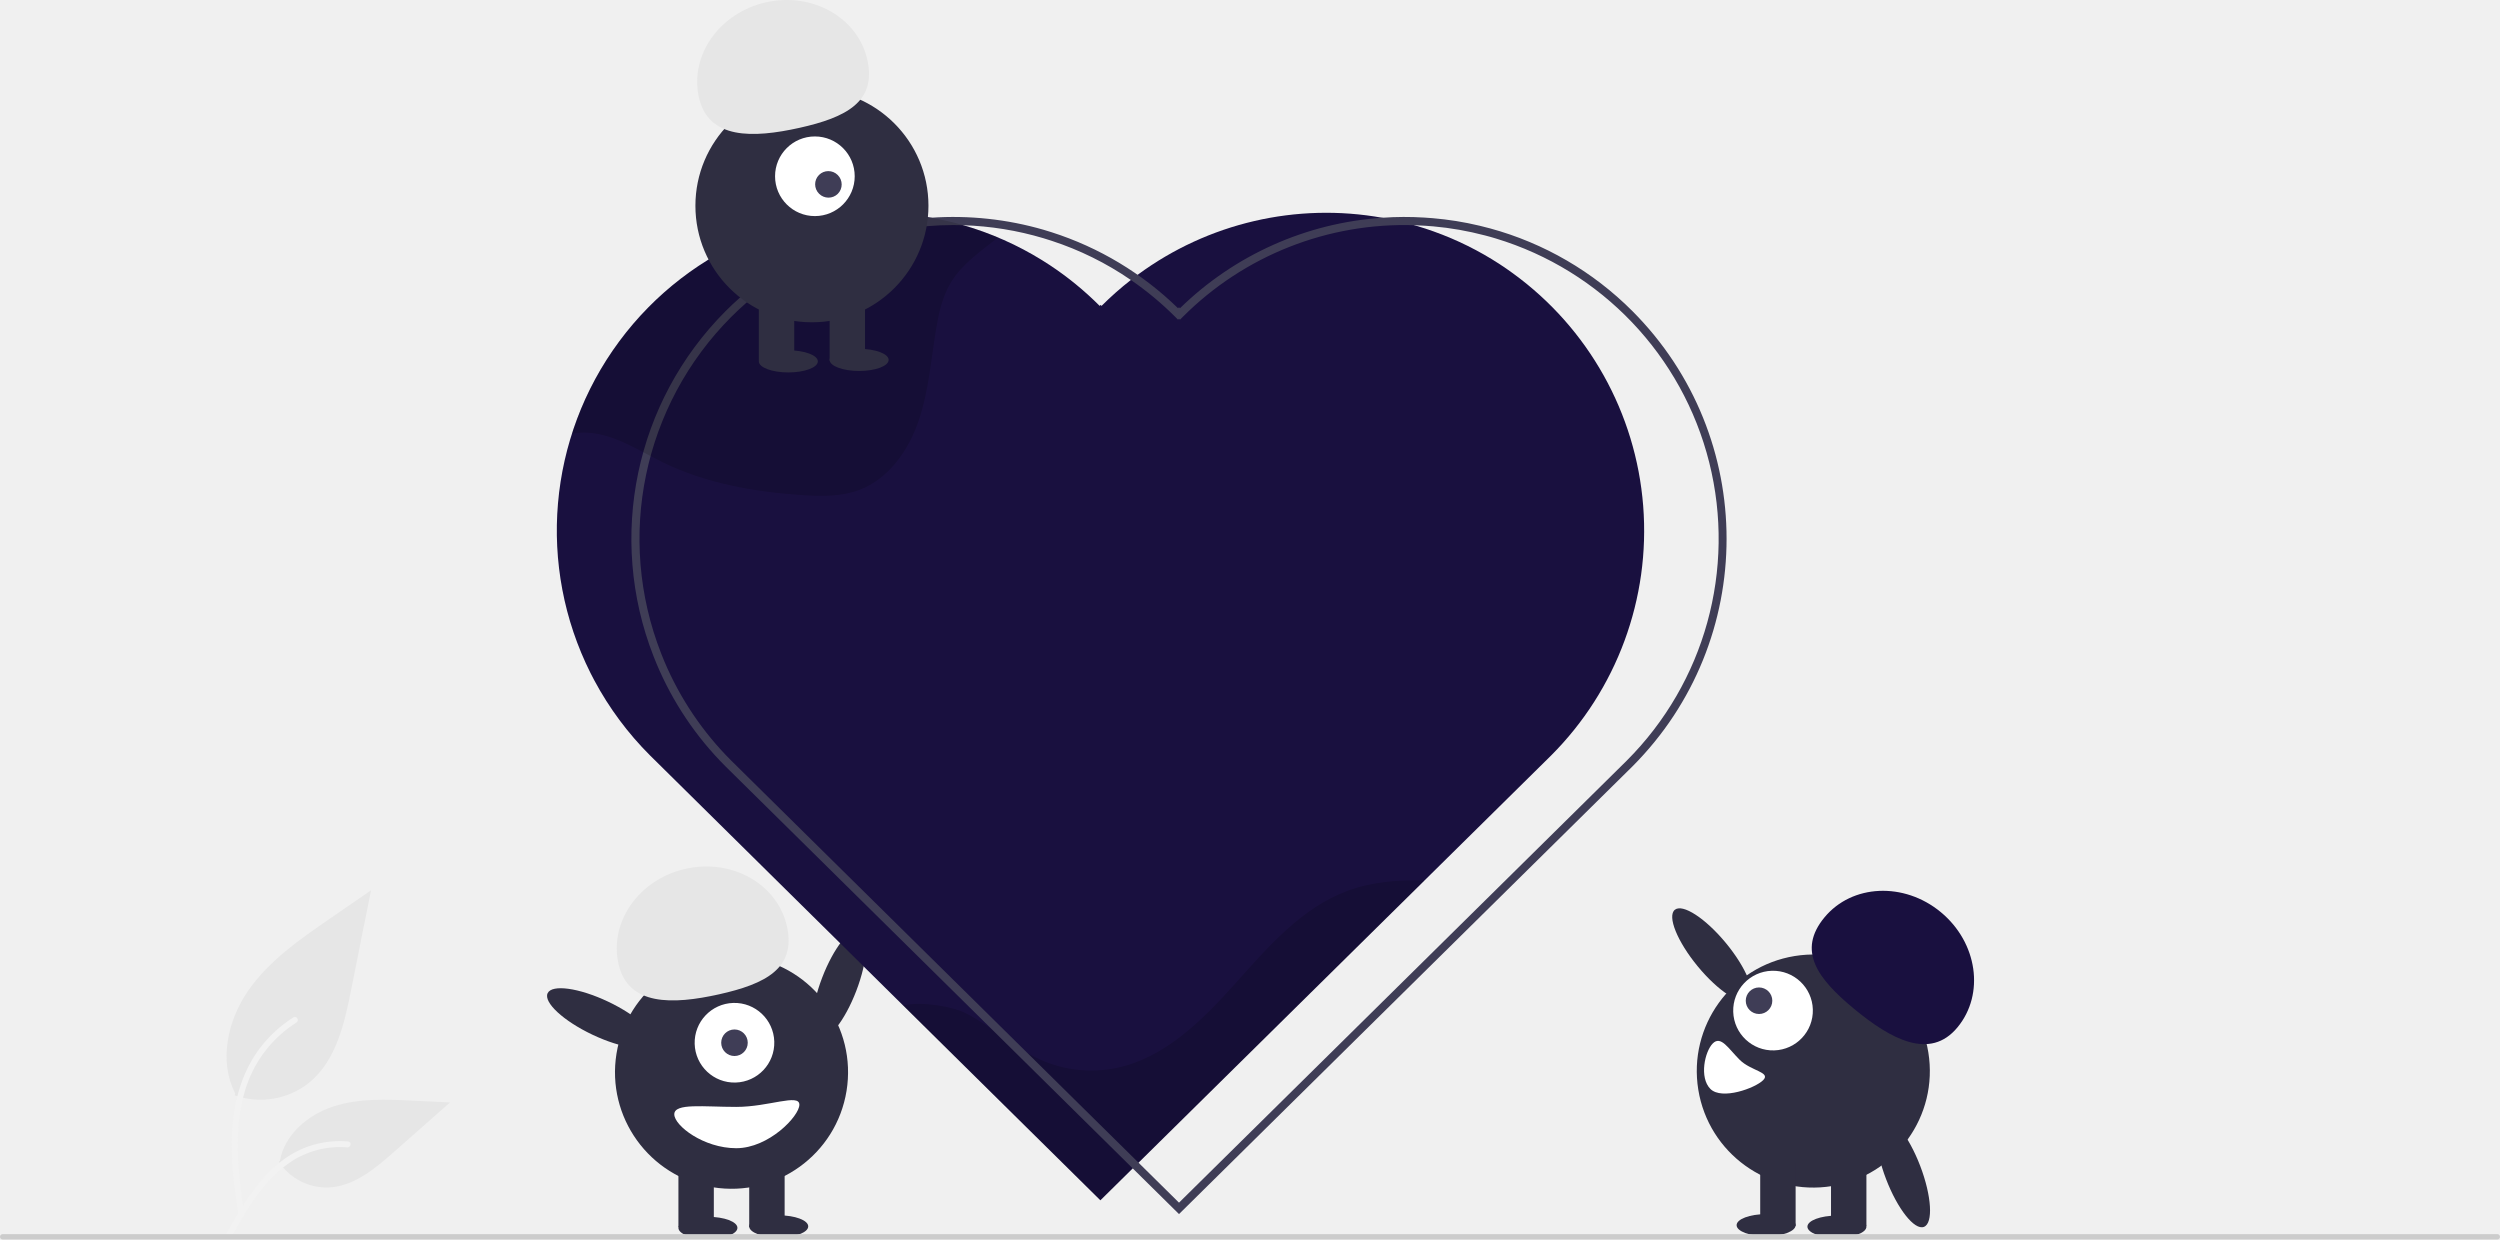
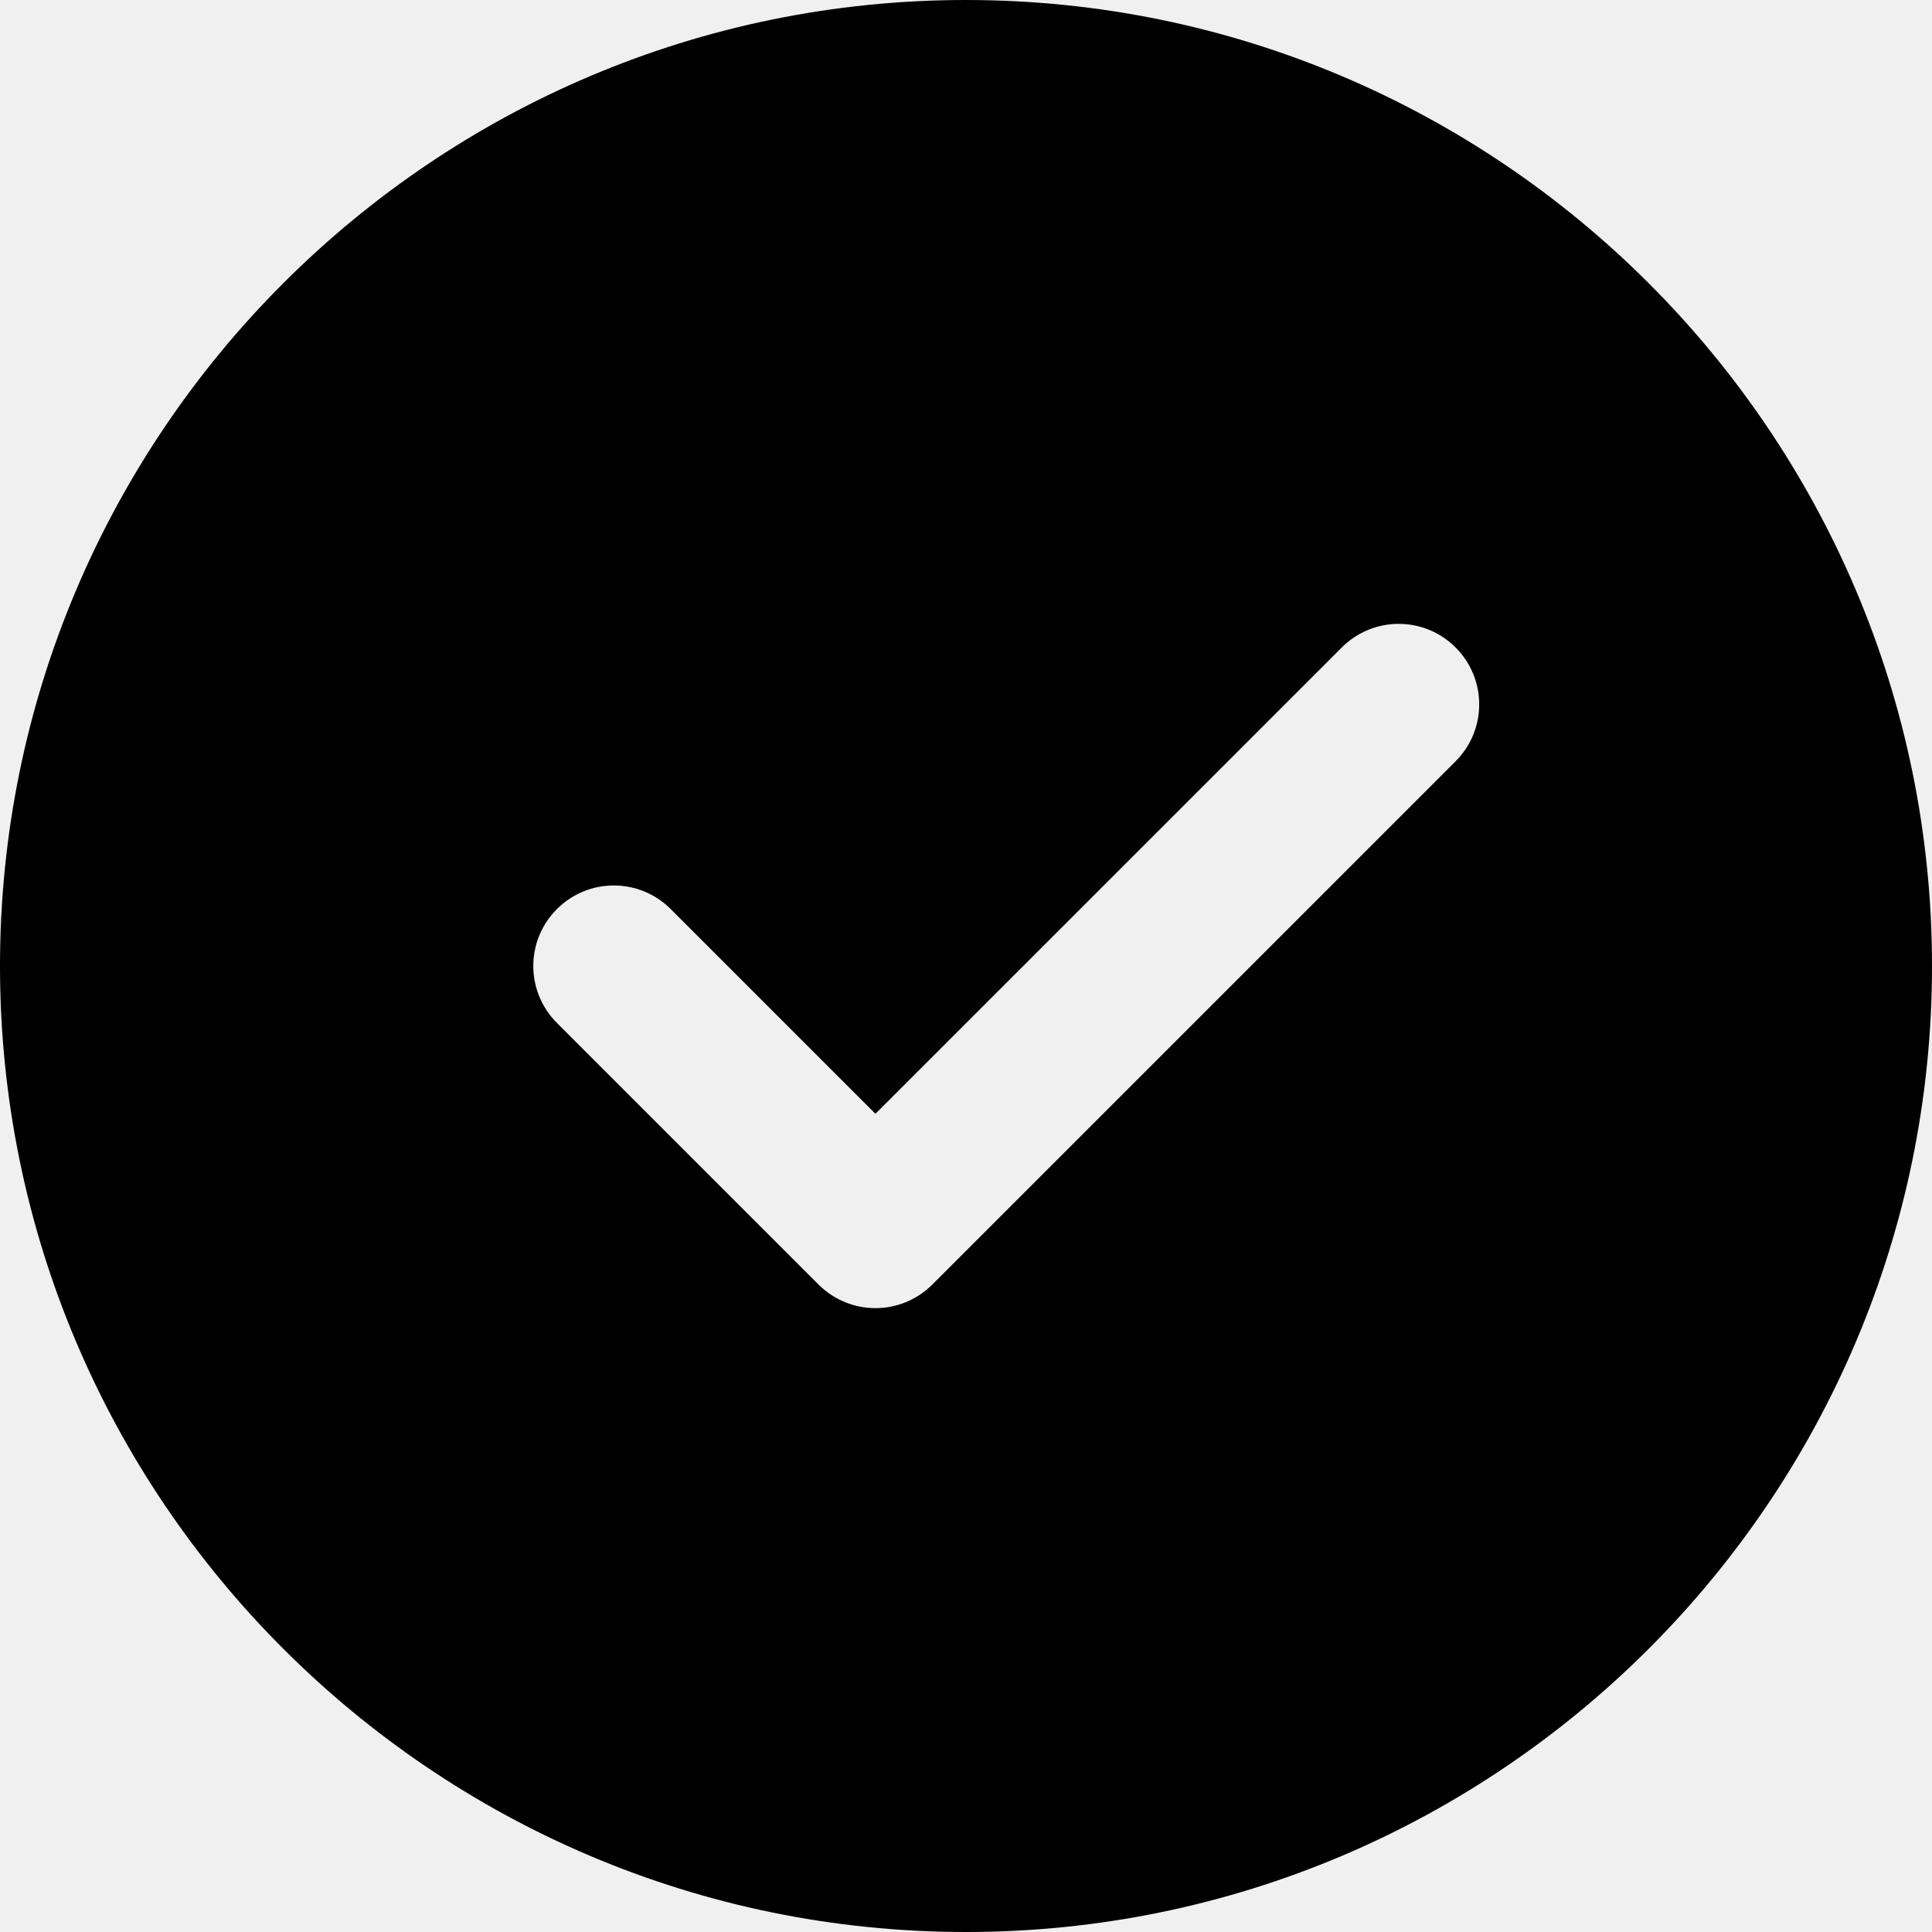
- <svg xmlns="http://www.w3.org/2000/svg" id="b3c5850d-3d23-4aad-a12c-b5e8440d4fde" data-name="Layer 1" width="924" height="458.127" viewBox="0 0 924 458.127">
-   <ellipse cx="448.178" cy="584.715" rx="21.534" ry="6.76" transform="translate(-396.0122 573.659) rotate(-69.08217)" fill="#2f2e41" />
-   <circle cx="408.371" cy="617.237" r="43.067" transform="translate(-404.3092 700.5281) rotate(-80.78252)" fill="#2f2e41" />
-   <rect x="250.746" y="430.1" width="13.084" height="23.442" fill="#2f2e41" />
-   <rect x="276.913" y="430.1" width="13.084" height="23.442" fill="#2f2e41" />
-   <ellipse cx="261.649" cy="453.814" rx="10.903" ry="4.089" fill="#2f2e41" />
-   <ellipse cx="287.816" cy="453.269" rx="10.903" ry="4.089" fill="#2f2e41" />
-   <circle cx="409.462" cy="606.333" r="14.719" transform="translate(-155.6336 -208.6472) rotate(-1.68323)" fill="#fff" />
-   <circle cx="271.462" cy="385.397" r="4.906" fill="#3f3d56" />
-   <path d="M366.595,577.185c-3.477-15.574,7.639-31.31,24.829-35.149s33.944,5.675,37.422,21.249-7.915,21.318-25.105,25.156S370.072,592.759,366.595,577.185Z" transform="translate(-138 -220.9363)" fill="#e6e6e6" />
-   <ellipse cx="359.863" cy="597.253" rx="6.76" ry="21.534" transform="translate(-471.9837 445.5228) rotate(-64.62574)" fill="#2f2e41" />
-   <path d="M387.217,632.774c0,4.215,10.853,12.539,22.897,12.539s23.335-11.867,23.335-16.082-11.292.818-23.335.818S387.217,628.558,387.217,632.774Z" transform="translate(-138 -220.9363)" fill="#fff" />
-   <path d="M711.26,500.2,664.48,546.37,558.76,650.69l-2.14,2.11L544.7,664.56,519.71,639.87l-2.2-2.17-45.69-45.13h-.01L457.17,578.1l-8.65-8.55-25.76-25.44-3.479-3.44-41.06-40.56a117.658,117.658,0,0,1-20.52-27.63c-.5-.91-.97-1.83-1.43-2.75A117.507,117.507,0,0,1,480.98,301.2h.01c.38.06.75.12,1.13.2a113.605,113.605,0,0,1,11.91,2.77A117.093,117.093,0,0,1,523.15,317.1q1.425.885,2.82,1.8a118.172,118.172,0,0,1,18.47,15.09l.35-.35.35.35a118.542,118.542,0,0,1,10.83-9.58c.83-.65,1.67-1.29,2.51-1.91a117.449,117.449,0,0,1,90.51-21.06,111.921,111.921,0,0,1,11.92,2.78q1.965.555,3.9,1.2c1.04.34,2.08.69,3.11,1.07a116.425,116.425,0,0,1,24.39,12.1q2.505,1.635,4.94,3.42A117.547,117.547,0,0,1,711.26,500.2Z" transform="translate(-138 -220.9363)" fill="#19103f" />
-   <path d="M664.48,546.37,558.76,650.69l-2.14,2.11L544.7,664.56,519.71,639.87l-2.2-2.17-45.69-45.13c7.34-1.71,18.62.64,22.75,2.68,9.79,4.83,17.84,12.76,27.78,17.28A46.138,46.138,0,0,0,550.68,615.66c17.82-3.74,31.61-17.52,43.77-31.08,12.16-13.57,24.59-28.13,41.68-34.42C645.14,546.84,654.82,546.09,664.48,546.37Z" transform="translate(-138 -220.9363)" opacity="0.15" />
-   <path d="M741.34,335.92a118.157,118.157,0,0,0-52.53-30.55c-1.32-.37-2.63-.7-3.96-1.01A116.831,116.831,0,0,0,667.46,301.57c-1.02-.1-2.04-.17-3.07-.22a115.155,115.155,0,0,0-15.43.06,118.397,118.397,0,0,0-74.84,33.45l-.36-.36-.36.36a118.614,118.614,0,0,0-46.7-28.08c-.99-.32-1.99-.63-2.99-.92a119.673,119.673,0,0,0-41.62-4.45c-.39.02-.78.05-1.16.09a118.306,118.306,0,0,0-69.4,29.4c-1.82,1.6-3.61,3.28-5.35,5.02A119.143,119.143,0,0,0,379.54,463.47c.35.94.73,1.87,1.13,2.8a118.153,118.153,0,0,0,25.51,37.95l38.92,38.42,3.06,3.03,84.22,83.13,2.17,2.15,22.12,21.84,17.09,16.87L741.34,504.21A119.129,119.129,0,0,0,741.34,335.92ZM739.23,502.08,573.76,665.44l-14.95-14.76-21.65-21.37-2.17-2.14-82.58-81.53-3.01-2.97L408.3,502.09A115.193,115.193,0,0,1,383.54,465.37c-.4-.93-.78-1.86-1.13-2.79A116.134,116.134,0,0,1,408.3,338.04q2.791-2.79,5.71-5.34H414.02a115.381,115.381,0,0,1,66.48-28.16q4.905-.42,9.82-.42c1.23,0,2.45.02,3.68.06a116.099,116.099,0,0,1,29.65,4.8c.99.29,1.98.6,2.96.93a114.156,114.156,0,0,1,29.33,14.49,115.614,115.614,0,0,1,16.41,13.64l1.06,1.06.35-.35.35.35,1.06-1.06a115.674,115.674,0,0,1,85.71-33.86c1.27.04,2.54.1,3.81.19,1.02.06,2.04.13,3.05.23a115.123,115.123,0,0,1,19.09,3.35c1.34.34,2.67.71,3.99,1.12A115.959,115.959,0,0,1,739.23,502.08Z" transform="translate(-138 -220.9363)" fill="#3f3d56" />
-   <path d="M506.88,308.71c-6.42,5.07-13.31,9.75-17.48,16.68-3.07,5.12-4.4,11.07-5.39,16.95-1.92,11.44-2.74,23.16-6.5,34.13-3.75,10.97-11.07,21.45-21.92,25.54-6.73,2.53-14.15,2.39-21.32,1.9-17.69-1.2-35.5-4.37-51.42-12.16-8.9-4.36-17.53-10.24-27.42-10.89a25.395,25.395,0,0,0-6.02.33A117.494,117.494,0,0,1,480.98,301.2h.01c.38.06.75.12,1.13.2a113.605,113.605,0,0,1,11.91,2.77A117.482,117.482,0,0,1,506.88,308.71Z" transform="translate(-138 -220.9363)" opacity="0.15" />
-   <path d="M224.764,625.77a28.748,28.748,0,0,0,27.761-4.89c9.723-8.161,12.772-21.606,15.252-34.056L275.114,550l-15.36,10.577c-11.046,7.606-22.342,15.456-29.99,26.473s-10.987,26.056-4.842,37.977Z" transform="translate(-138 -220.9363)" fill="#e6e6e6" />
-   <path d="M226.077,670.352c-1.555-11.324-3.153-22.794-2.063-34.24.969-10.165,4.07-20.093,10.383-28.234a46.968,46.968,0,0,1,12.05-10.92c1.205-.761,2.314,1.149,1.114,1.906a44.651,44.651,0,0,0-17.662,21.31c-3.845,9.78-4.463,20.442-3.8,30.831.401,6.283,1.25,12.525,2.106,18.759a1.144,1.144,0,0,1-.771,1.358,1.111,1.111,0,0,1-1.358-.771Z" transform="translate(-138 -220.9363)" fill="#f2f2f2" />
-   <path d="M241.052,650.314a21.162,21.162,0,0,0,18.439,9.517c9.334-.443,17.116-6.958,24.121-13.143l20.719-18.294L290.618,627.738c-9.861-.472-19.977-.912-29.37,2.129s-18.055,10.36-19.773,20.082Z" transform="translate(-138 -220.9363)" fill="#e6e6e6" />
-   <path d="M221.683,676.862c7.483-13.241,16.162-27.956,31.671-32.659a35.342,35.342,0,0,1,13.321-1.375c1.414.122,1.061,2.302-.351,2.18a32.833,32.833,0,0,0-21.259,5.624c-5.994,4.08-10.661,9.753-14.612,15.768-2.42,3.685-4.587,7.525-6.755,11.361-.693,1.226-2.718.341-2.017-.899Z" transform="translate(-138 -220.9363)" fill="#f2f2f2" />
-   <circle cx="300.091" cy="76.051" r="43.067" fill="#2f2e41" />
-   <rect x="280.465" y="109.85" width="13.084" height="23.442" fill="#2f2e41" />
-   <rect x="306.632" y="109.85" width="13.084" height="23.442" fill="#2f2e41" />
-   <ellipse cx="291.368" cy="133.565" rx="10.903" ry="4.089" fill="#2f2e41" />
-   <ellipse cx="317.536" cy="133.02" rx="10.903" ry="4.089" fill="#2f2e41" />
-   <circle cx="301.181" cy="65.148" r="14.719" fill="#fff" />
-   <ellipse cx="444.181" cy="289.084" rx="4.886" ry="4.921" transform="translate(-212.3404 177.7006) rotate(-44.98705)" fill="#3f3d56" />
-   <path d="M396.314,256.936c-3.477-15.574,7.639-31.31,24.829-35.149s33.944,5.675,37.422,21.249-7.915,21.318-25.105,25.156S399.791,272.51,396.314,256.936Z" transform="translate(-138 -220.9363)" fill="#e6e6e6" />
-   <ellipse cx="770.709" cy="573.814" rx="6.76" ry="21.534" transform="translate(-326.9695 400.5432) rotate(-39.51212)" fill="#2f2e41" />
-   <circle cx="808.201" cy="616.798" r="43.067" transform="translate(-226.3641 -83.51221) rotate(-9.21748)" fill="#2f2e41" />
-   <rect x="676.743" y="429.661" width="13.084" height="23.442" fill="#2f2e41" />
-   <rect x="650.576" y="429.661" width="13.084" height="23.442" fill="#2f2e41" />
-   <ellipse cx="678.924" cy="453.375" rx="10.903" ry="4.089" fill="#2f2e41" />
-   <ellipse cx="652.756" cy="452.83" rx="10.903" ry="4.089" fill="#2f2e41" />
-   <path d="M823.28,593.819c-13.578-11.219-21.124-21.507-10.96-33.808s29.411-13.178,42.989-1.959,16.344,30.287,6.18,42.588S836.857,605.039,823.28,593.819Z" transform="translate(-138 -220.9363)" fill="#19103f" />
-   <circle cx="793.311" cy="594.45" r="14.719" transform="translate(-155.1189 -197.3773) rotate(-1.68323)" fill="#fff" />
-   <circle cx="650.138" cy="369.868" r="4.906" fill="#3f3d56" />
-   <path d="M771.063,606.572c-2.981,2.981-5.088,12.644-.895,16.837s16.515-.268,19.495-3.248-4.509-3.353-8.702-7.545S774.043,603.592,771.063,606.572Z" transform="translate(-138 -220.9363)" fill="#fff" />
-   <ellipse cx="841.394" cy="654.275" rx="6.76" ry="21.534" transform="translate(-316.1416 122.5862) rotate(-20.9178)" fill="#2f2e41" />
-   <path d="M1061,679.064H139a1,1,0,0,1,0-2h922a1,1,0,0,1,0,2Z" transform="translate(-138 -220.9363)" fill="#ccc" />
+ <svg xmlns="http://www.w3.org/2000/svg" height="512pt" viewBox="0 0 512 512" width="512pt">
+   <path d="m256 0c-141.164 0-256 114.836-256 256s114.836 256 256 256 256-114.836 256-256-114.836-256-256-256zm129.75 201.75-138.668 138.664c-4.16 4.16-9.621 6.254-15.082 6.254s-10.922-2.094-15.082-6.254l-69.332-69.332c-8.344-8.34-8.344-21.824 0-30.164 8.34-8.344 21.82-8.344 30.164 0l54.25 54.25 123.586-123.582c8.34-8.344 21.82-8.344 30.164 0 8.34 8.34 8.34 21.82 0 30.164zm0 0" />
</svg>
